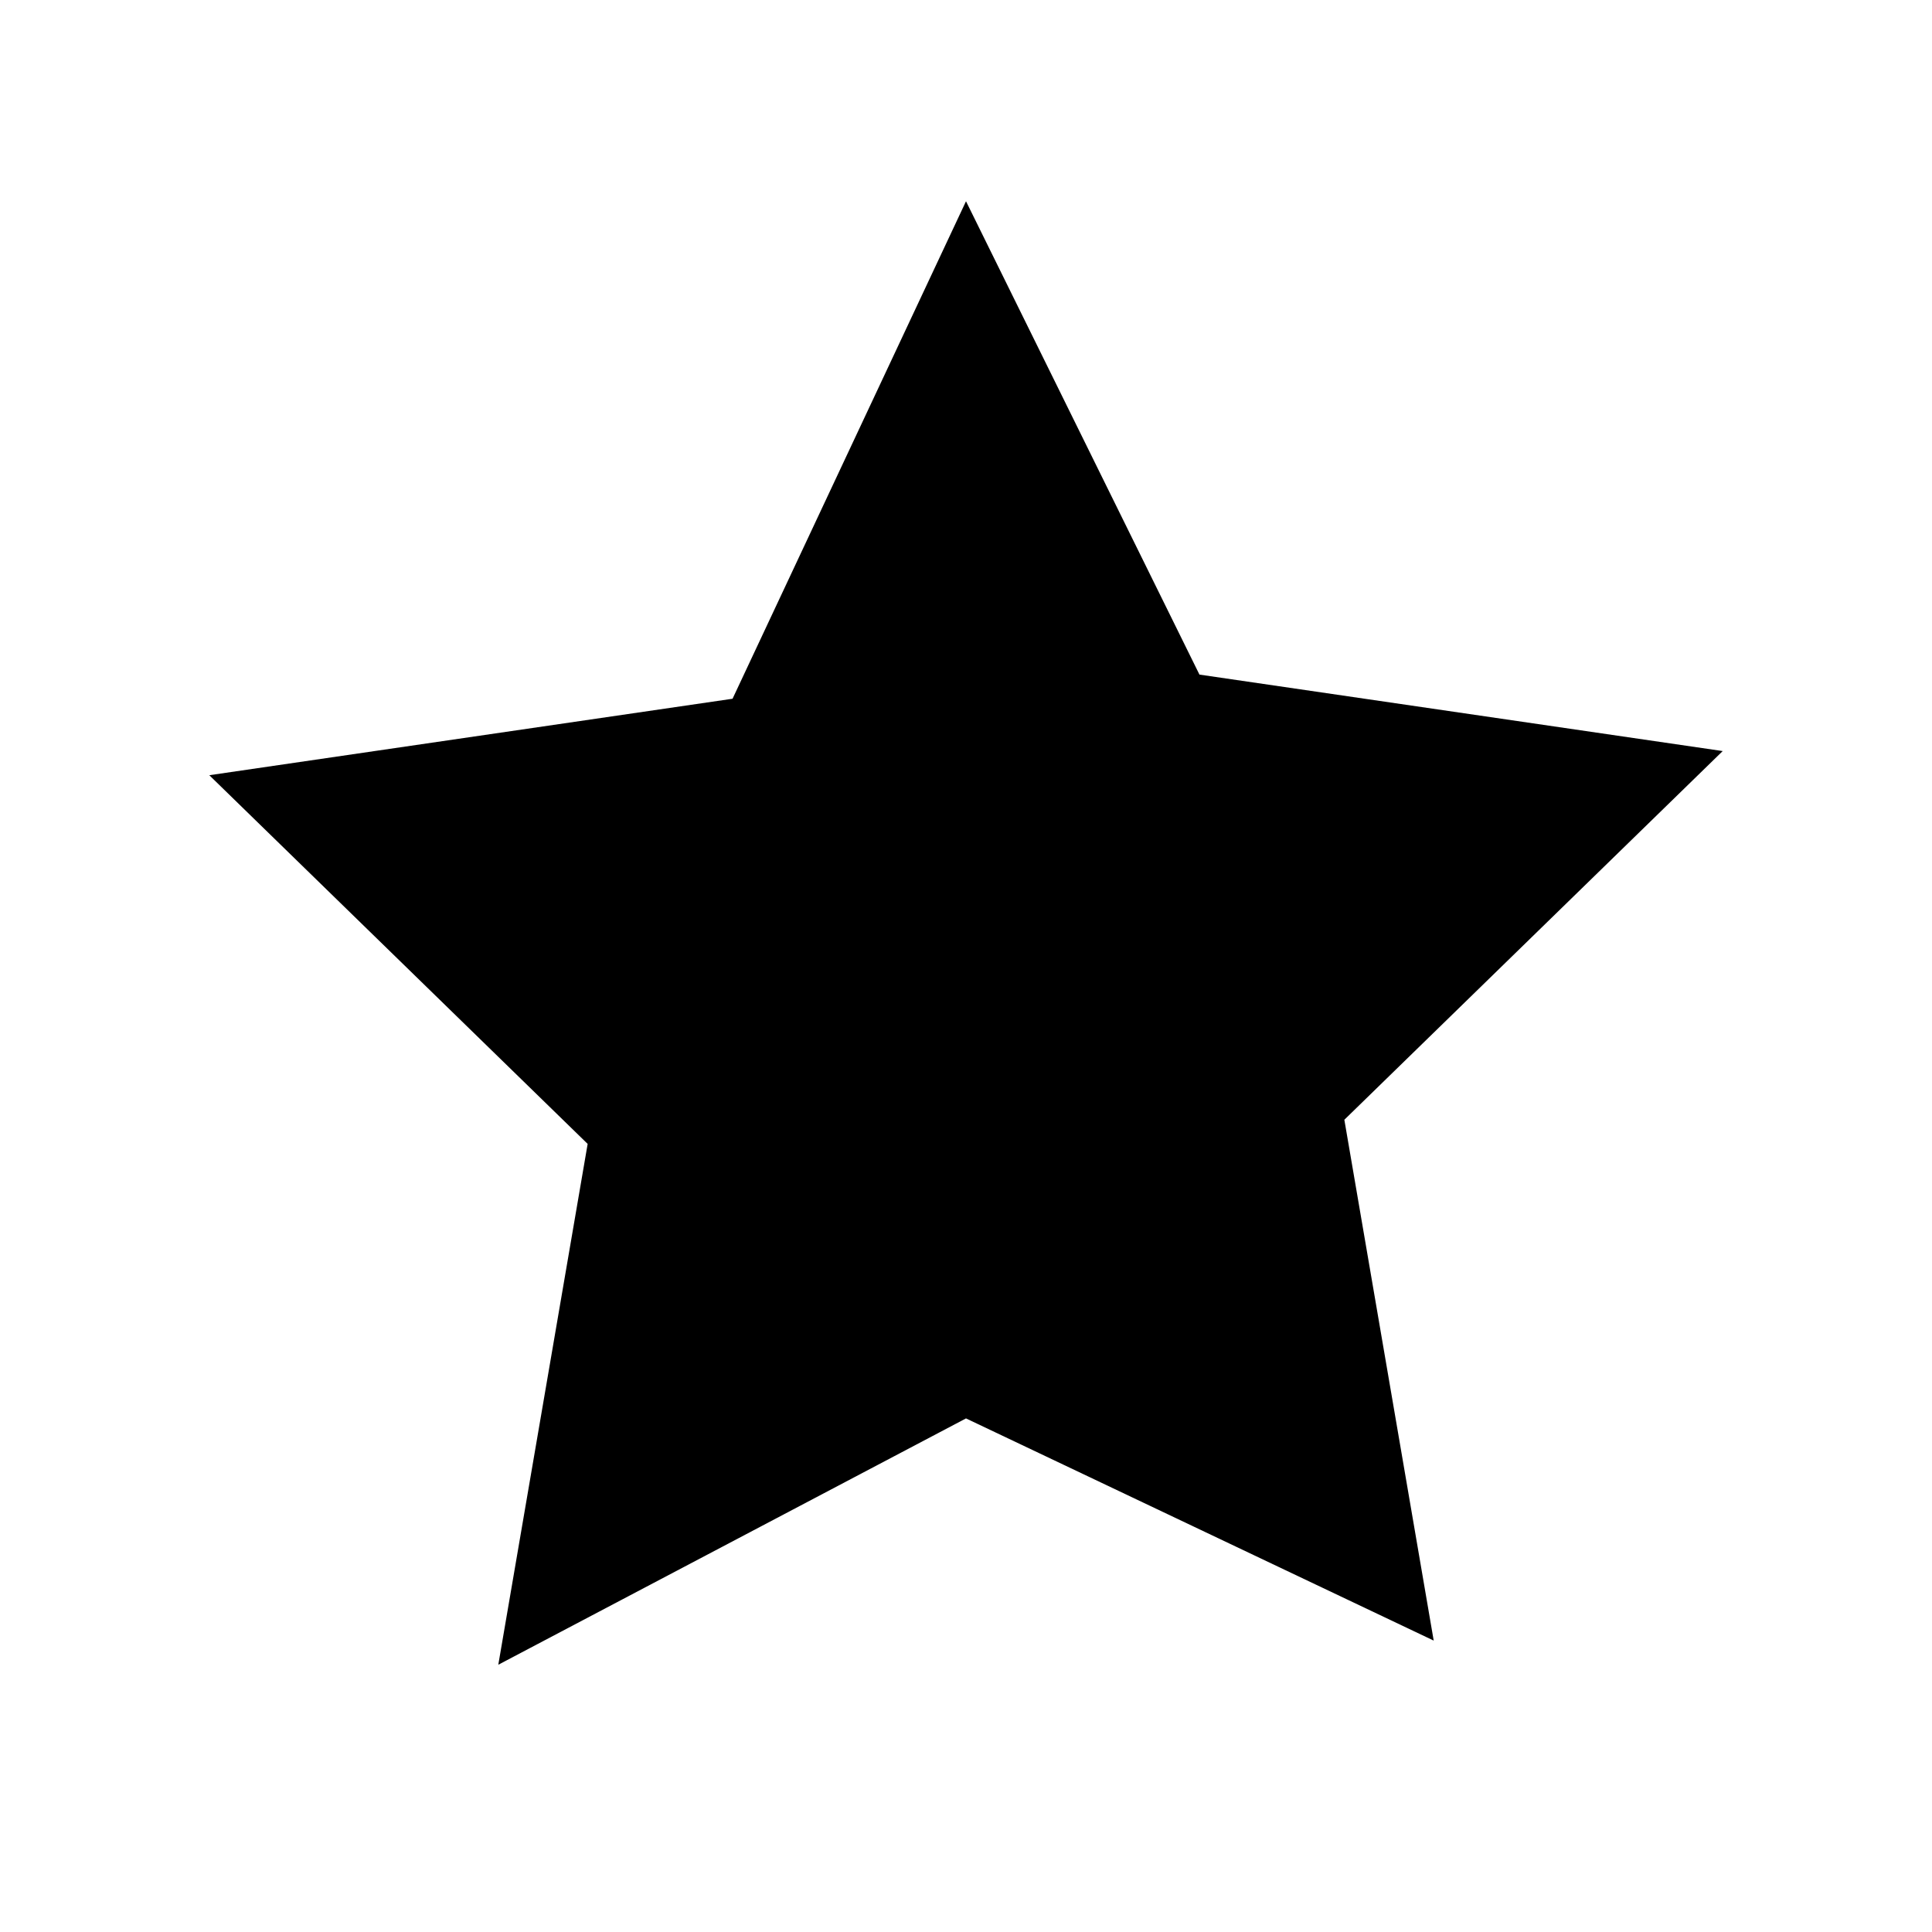
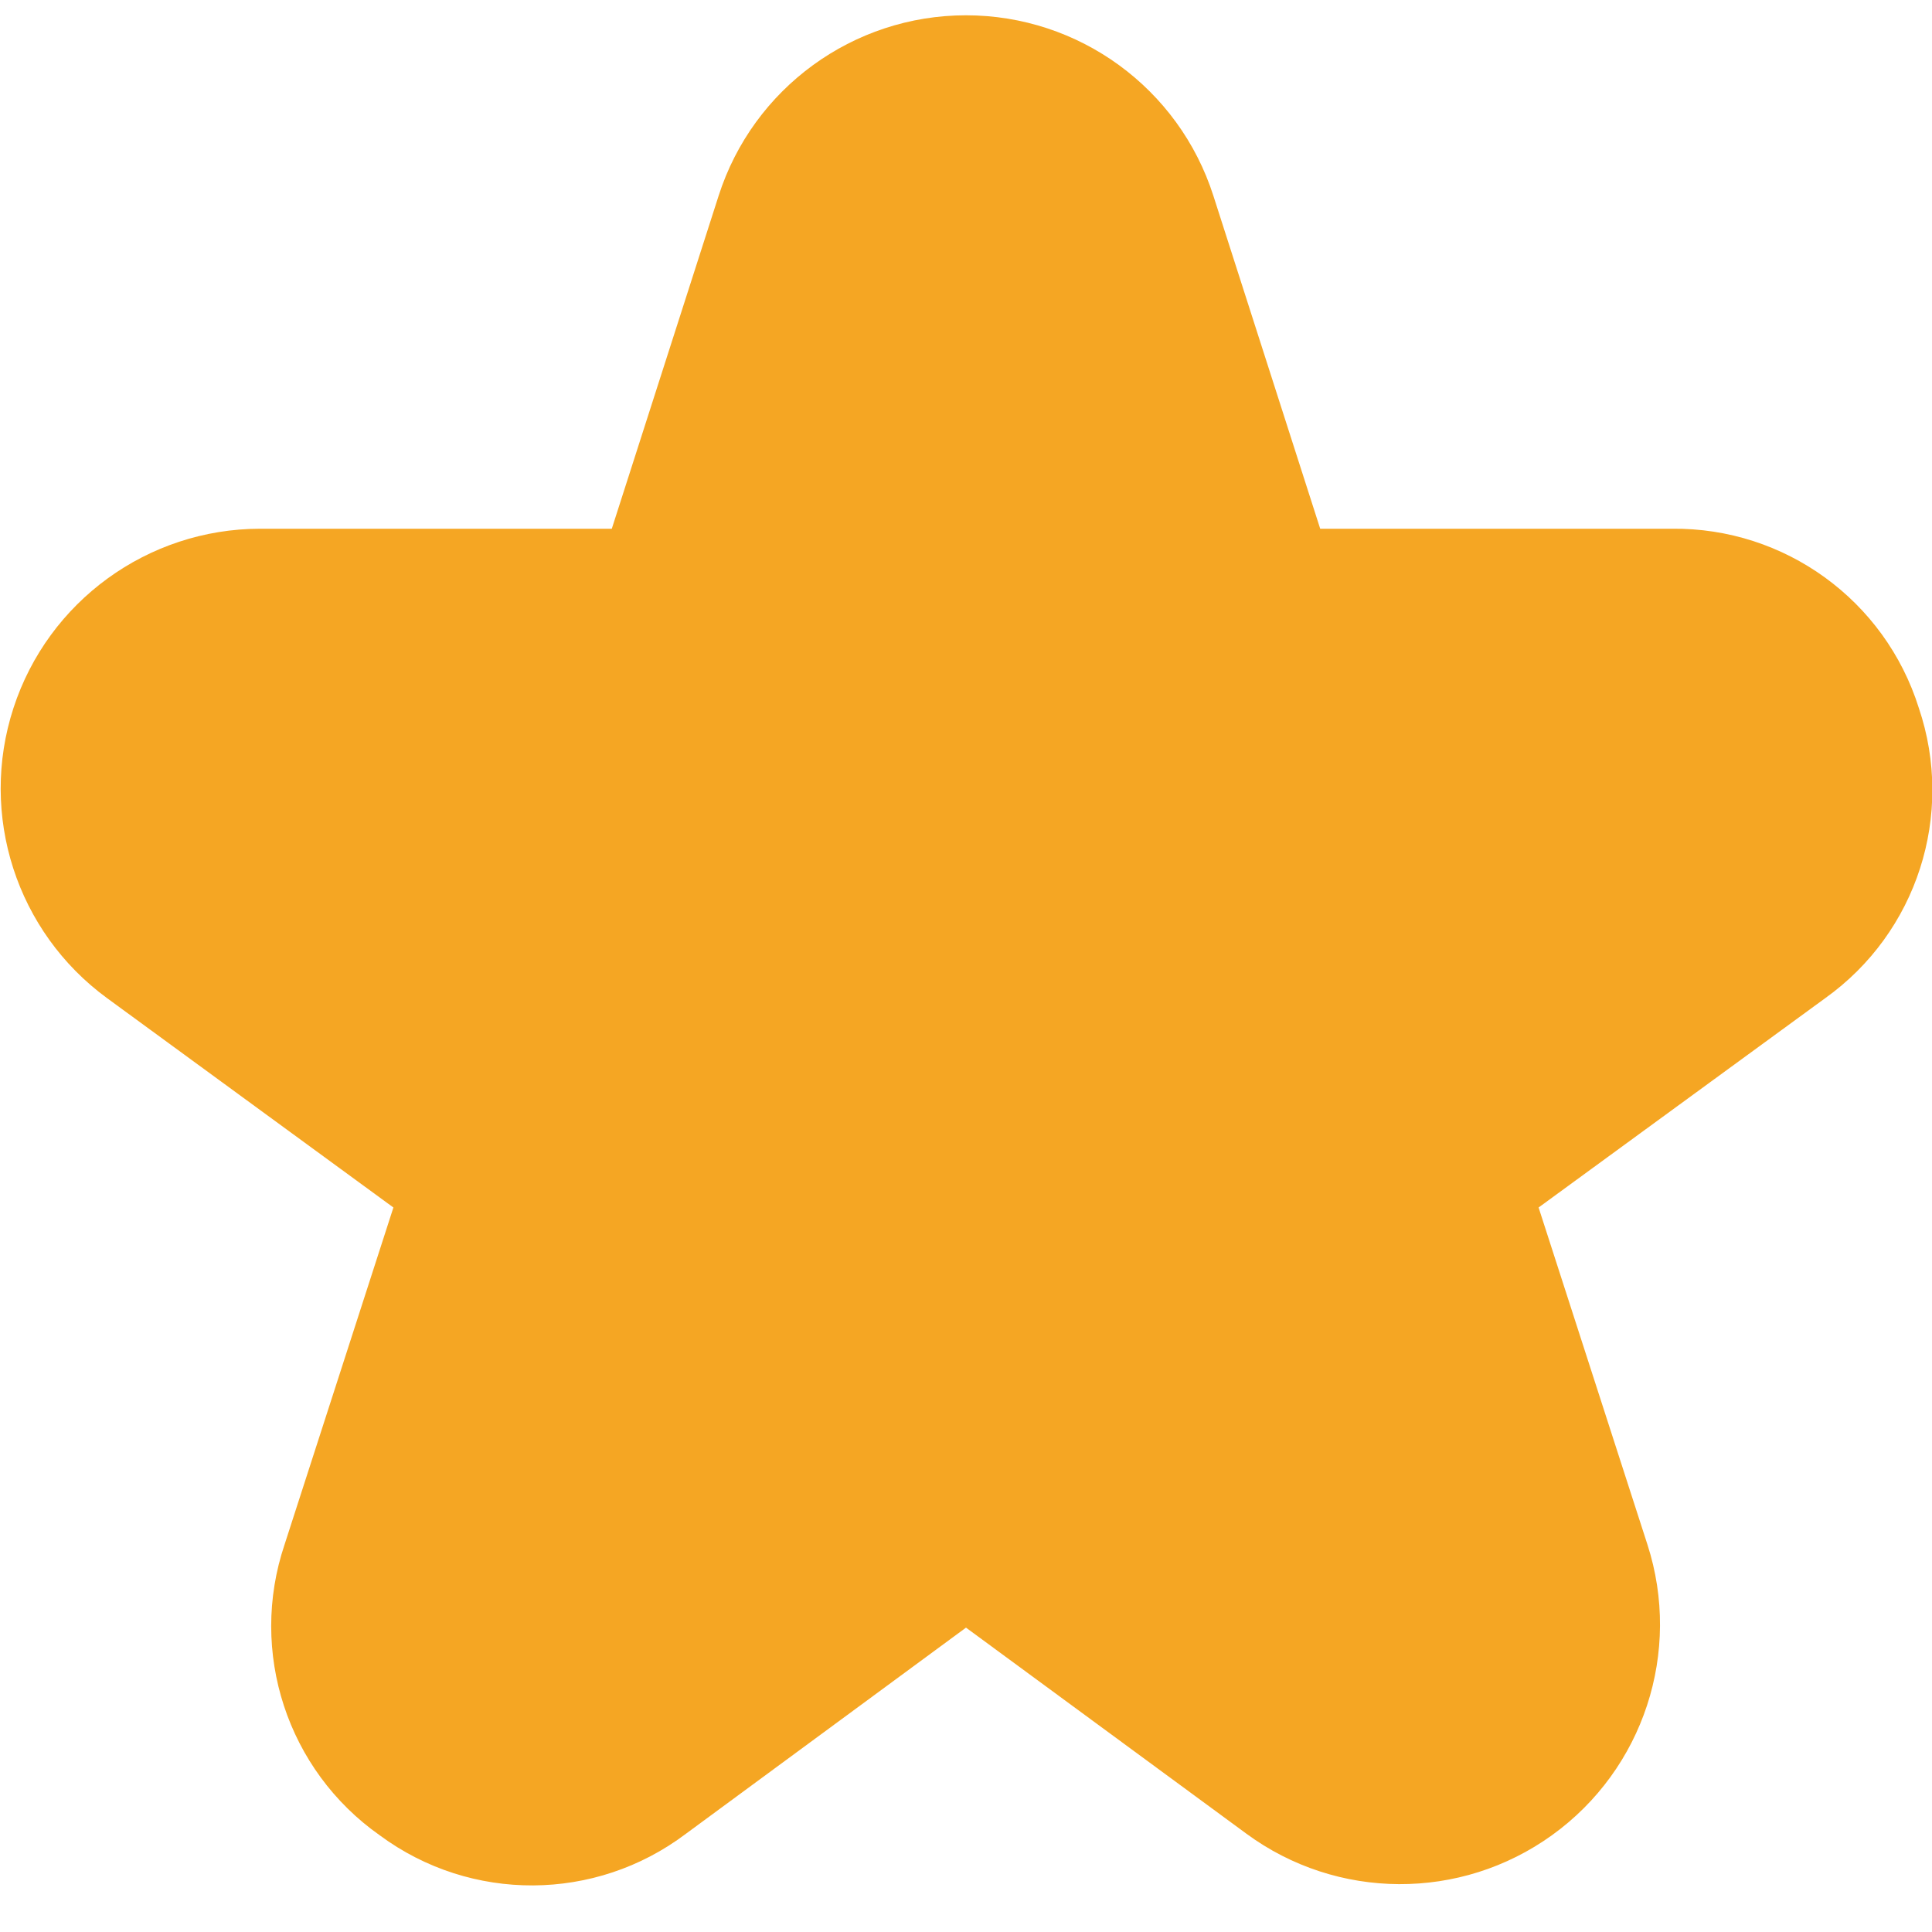
<svg xmlns="http://www.w3.org/2000/svg" viewBox="0 0 24 24" width="512" height="512">
-   <path fill="#000000" d="M12 2.5l2.9 5.88 6.5.95-4.7 4.58 1.11 6.47L12 17.62l-5.81 3.06 1.11-6.47-4.7-4.58 6.5-.95L12 2.5z" />
+   <path fill="#f5a623" d="M23.836,8.794a3.179,3.179,0,0,0-3.067-2.226H16.4L15.073,2.432a3.227,3.227,0,0,0-6.146,0L7.6,6.568H3.231a3.227,3.227,0,0,0-1.9,5.832L4.887,15,3.535,19.187A3.178,3.178,0,0,0,4.719,22.8a3.177,3.177,0,0,0,3.8-.019L12,20.219l3.482,2.559a3.227,3.227,0,0,0,4.983-3.591L19.113,15l3.56-2.6A3.177,3.177,0,0,0,23.836,8.794Z" />
</svg>
